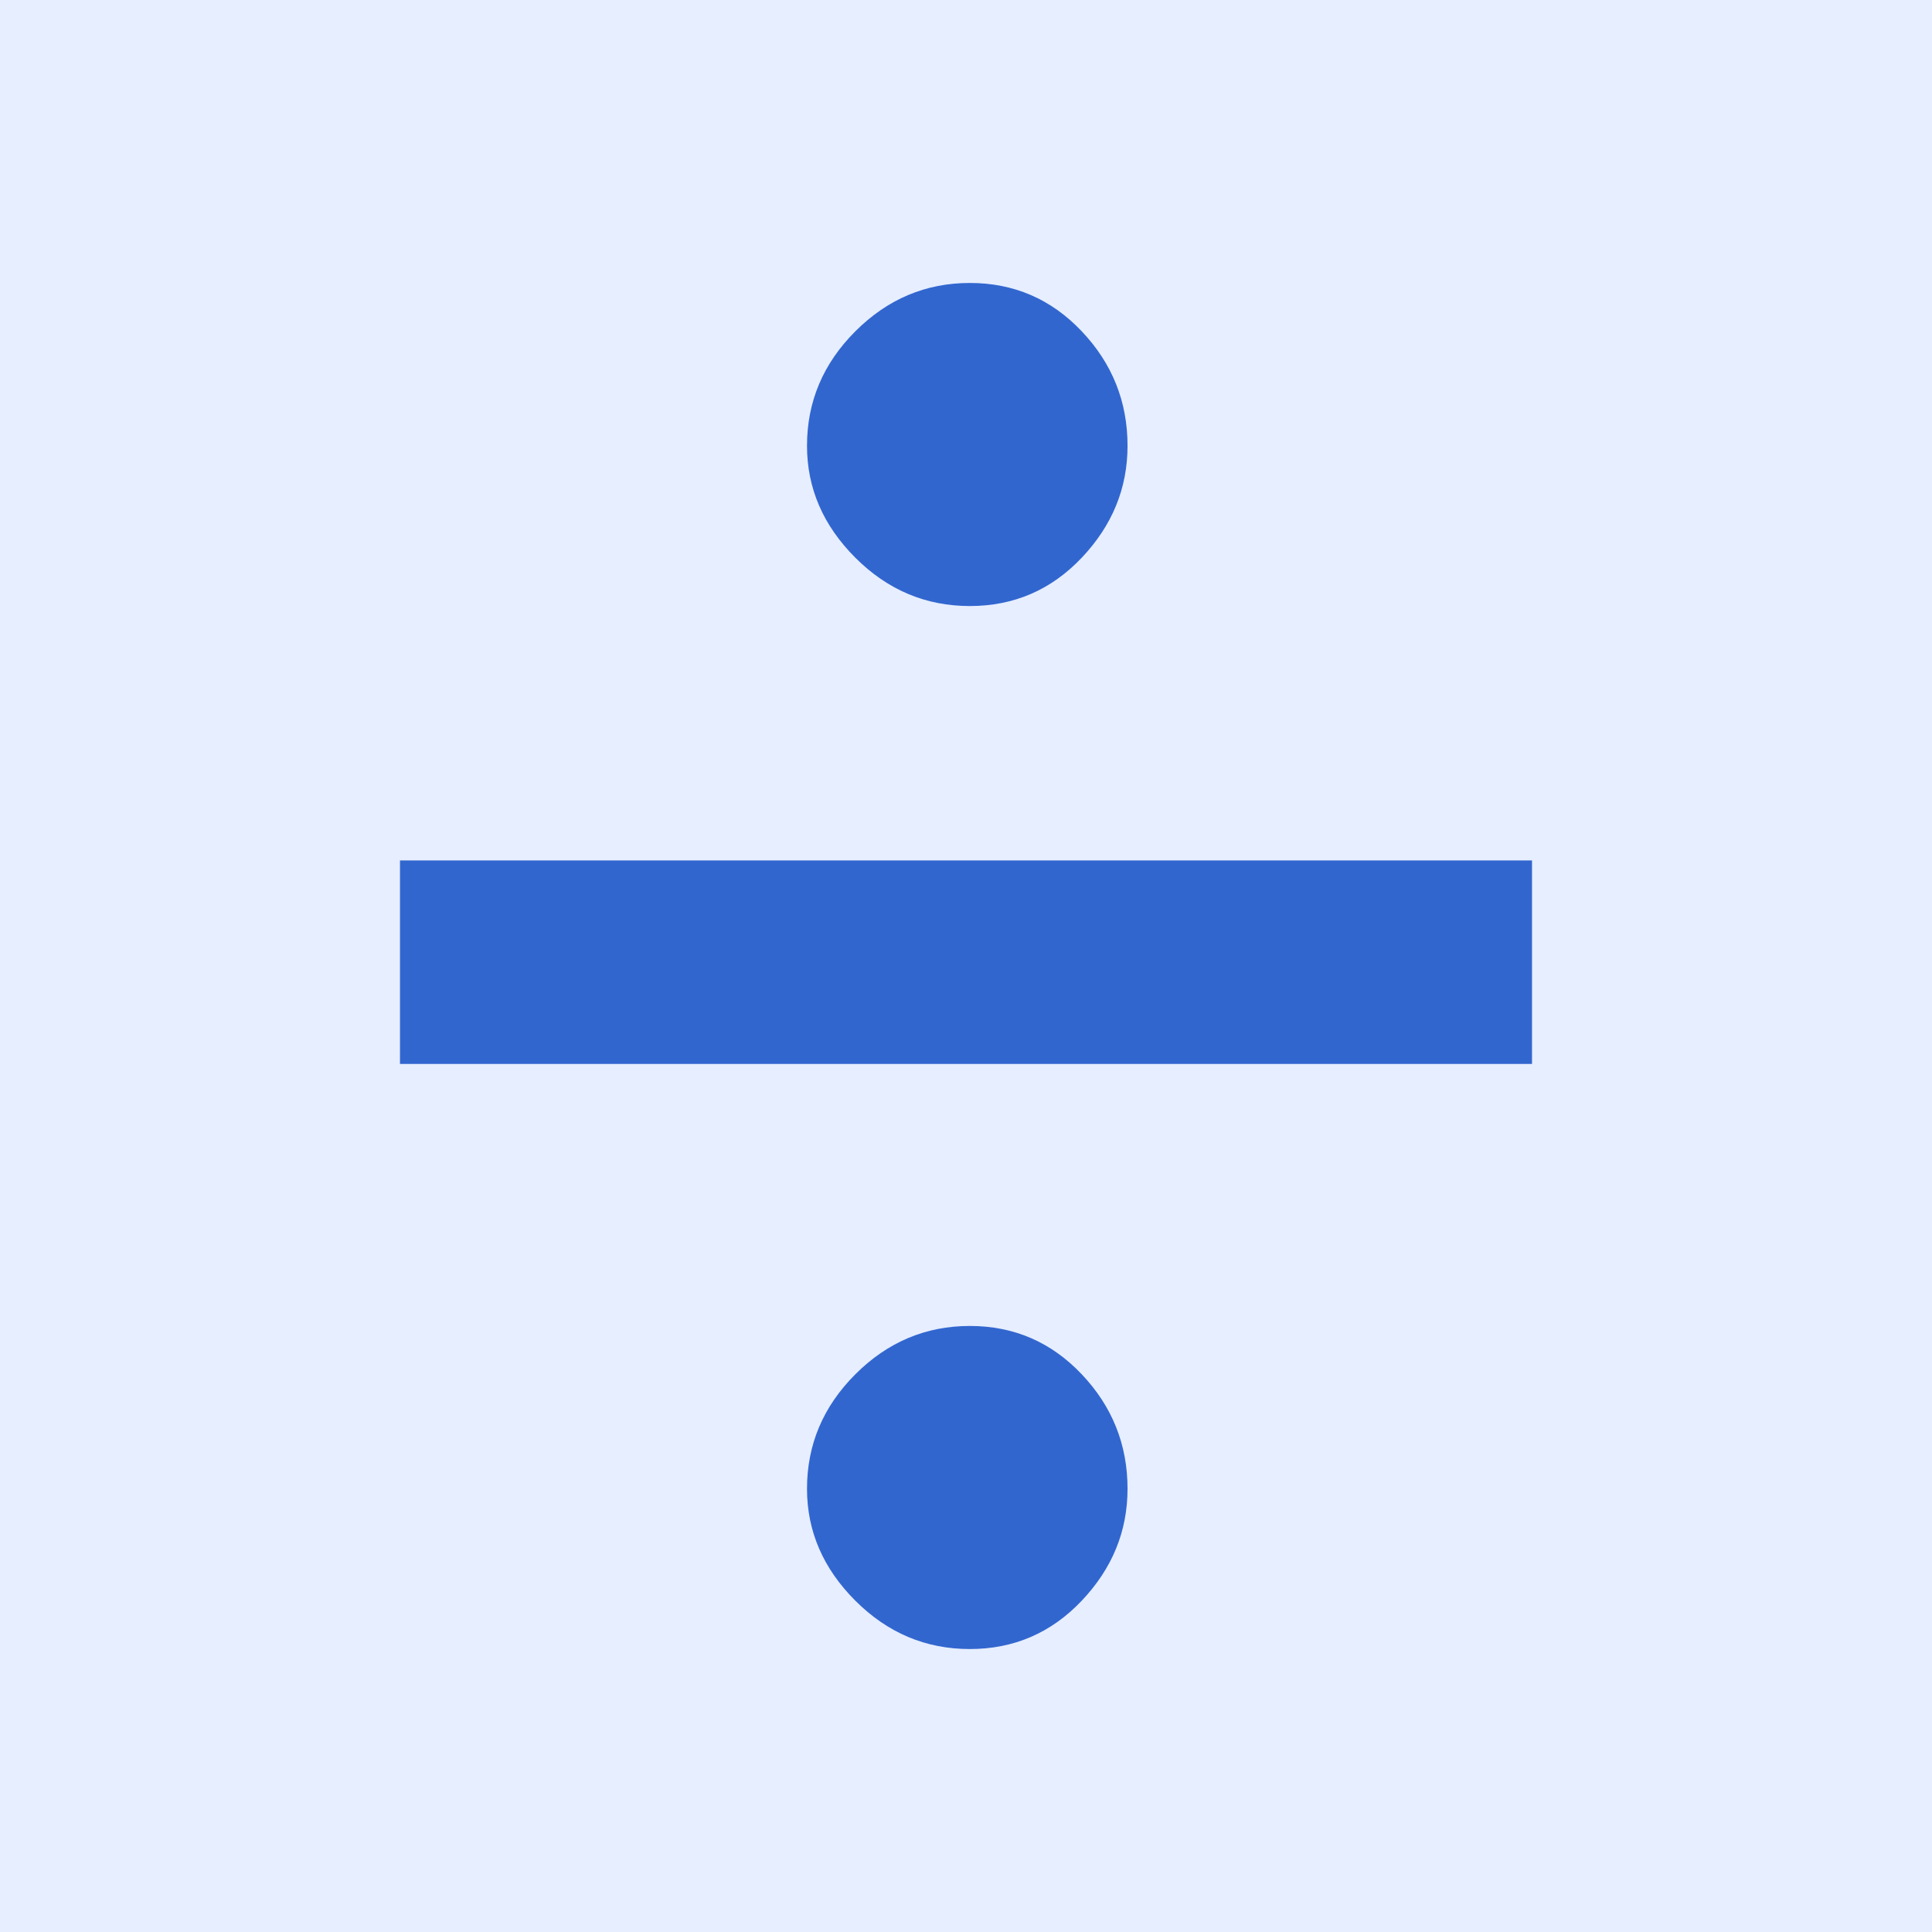
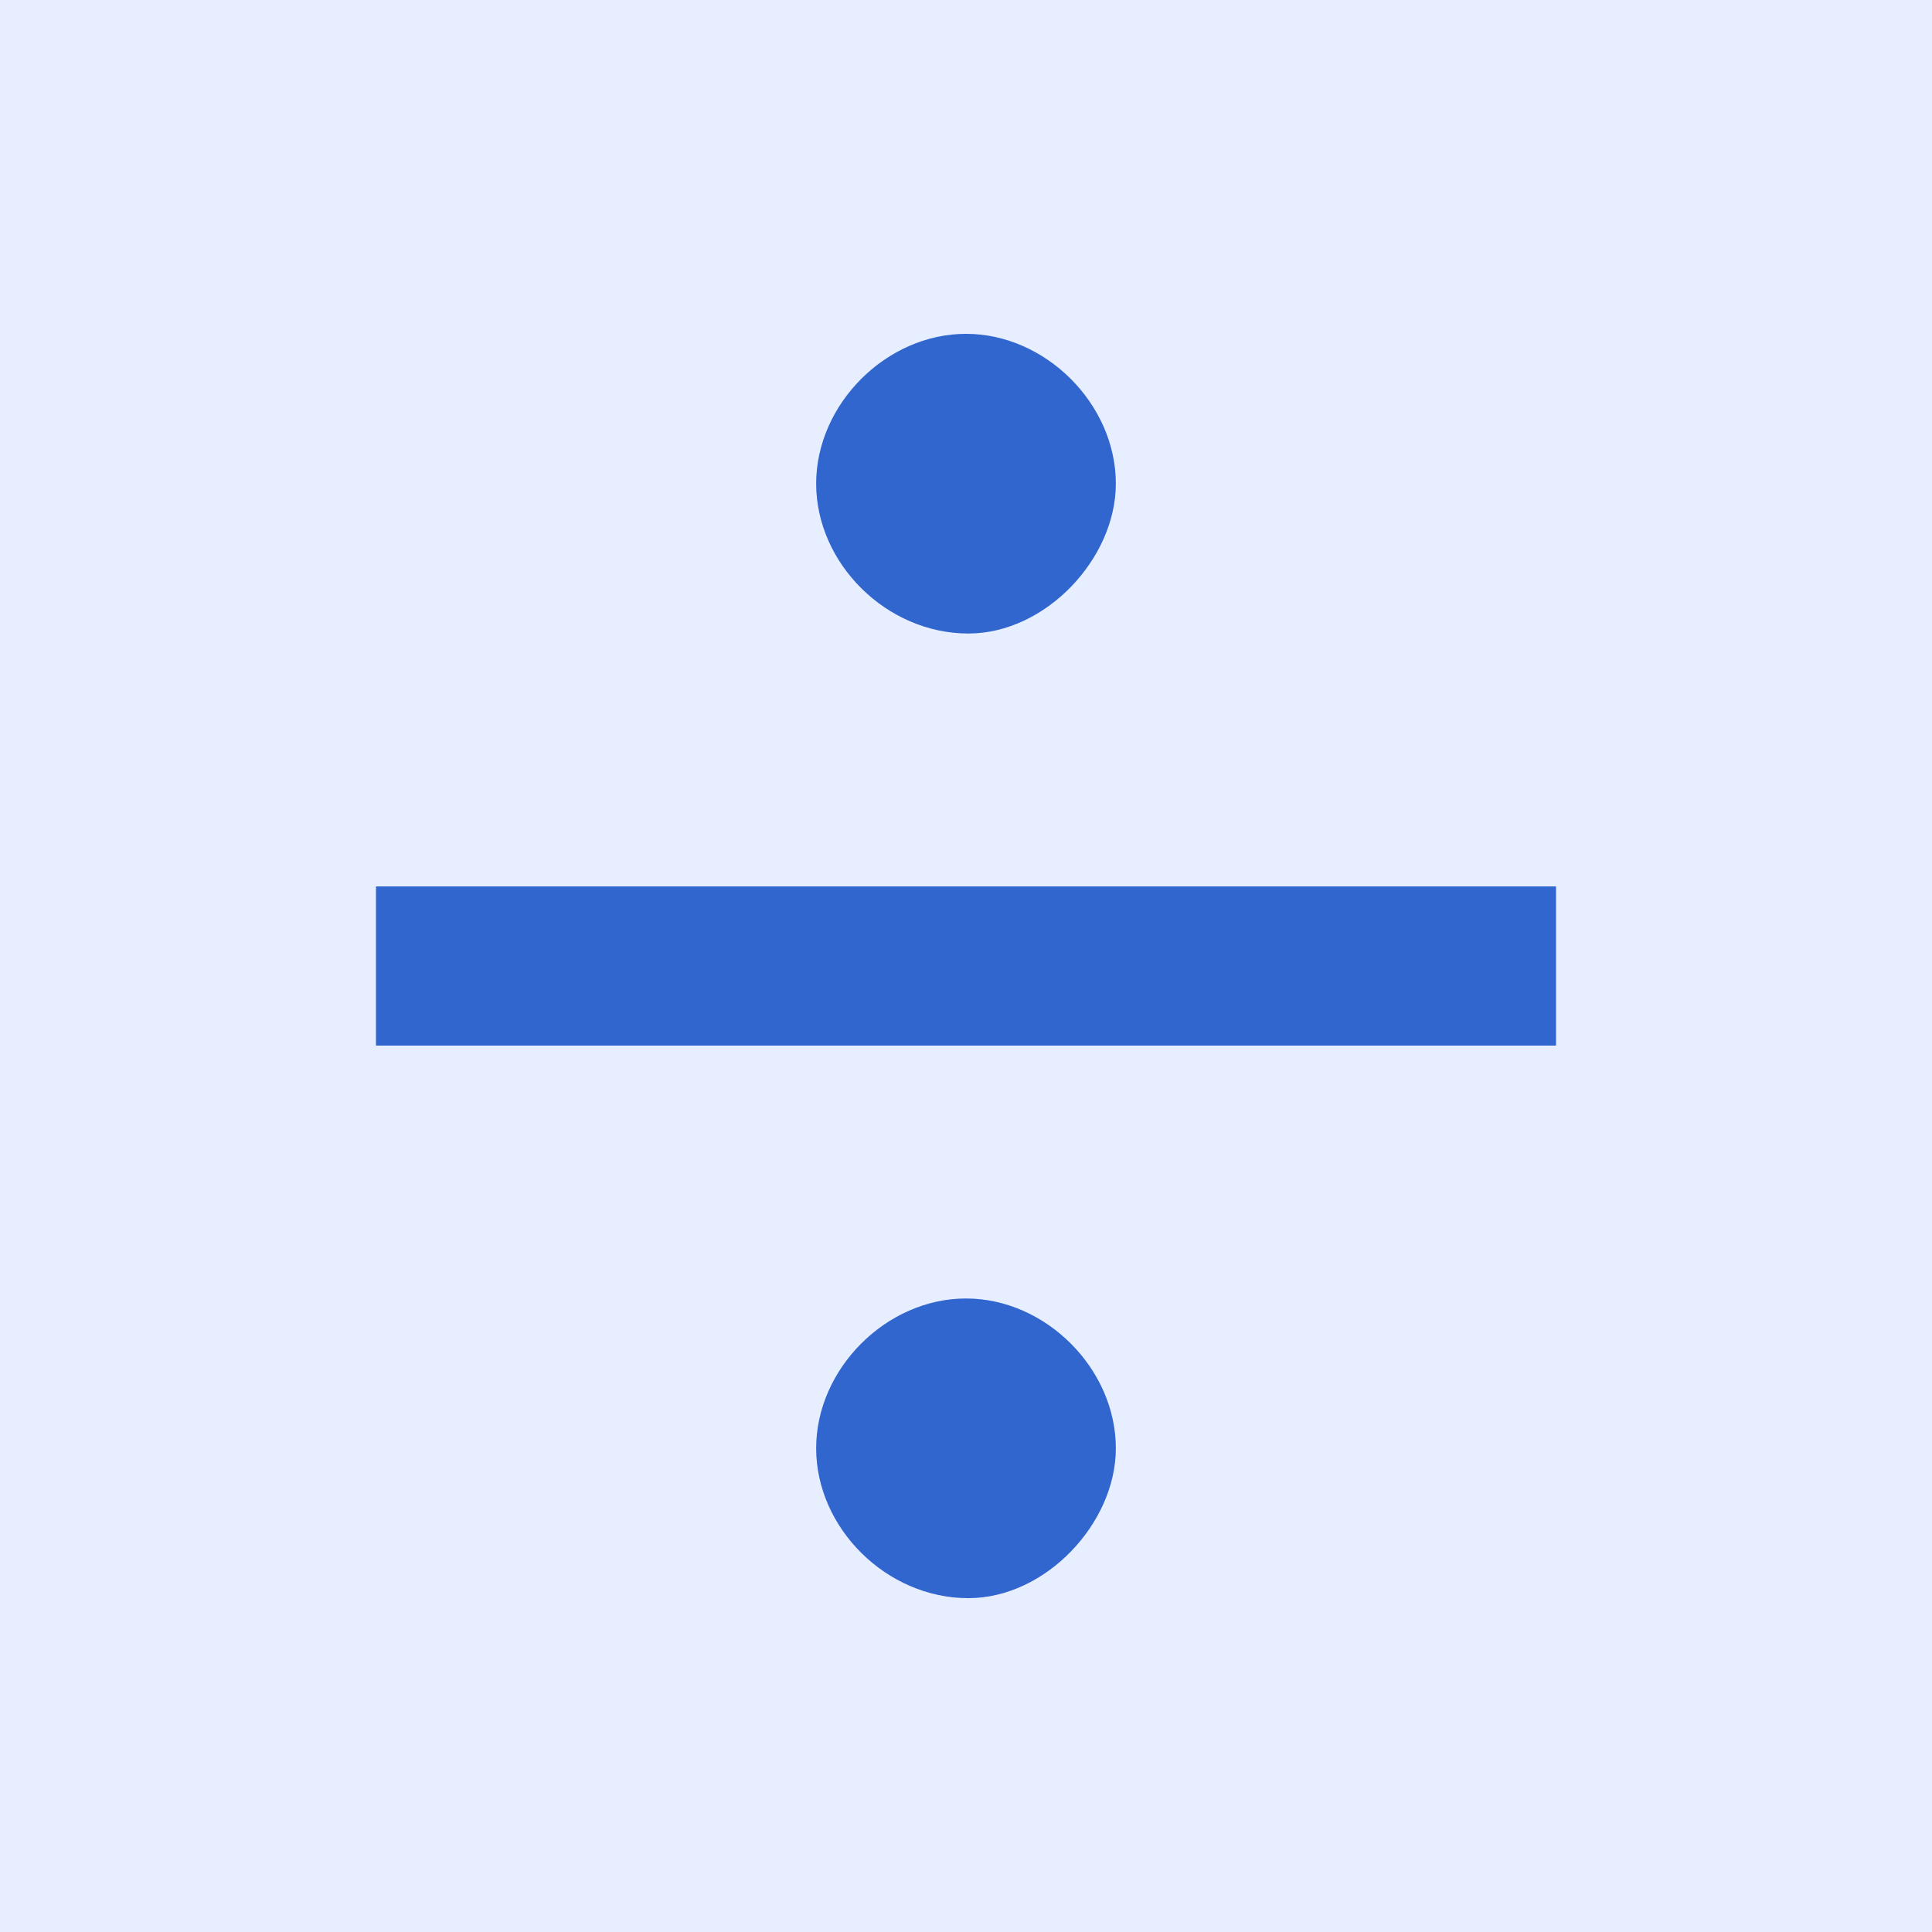
<svg xmlns="http://www.w3.org/2000/svg" viewBox="0 0 512 512">
  <rect width="512" height="512" fill="#e6eeff" />
-   <path fill="#3266cf" d="M257.011 437.011Q239.483 437.011 226.674 424.202Q213.865 411.393 213.865 394.539Q213.865 377.011 226.674 364.202Q239.483 351.393 257.011 351.393Q274.539 351.393 286.674 364.202Q298.809 377.011 298.809 394.539Q298.809 411.393 286.674 424.202Q274.539 437.011 257.011 437.011ZM257.011 160.607Q239.483 160.607 226.674 147.798Q213.865 134.989 213.865 118.135Q213.865 100.607 226.674 87.798Q239.483 74.989 257.011 74.989Q274.539 74.989 286.674 87.798Q298.809 100.607 298.809 118.135Q298.809 134.989 286.674 147.798Q274.539 160.607 257.011 160.607ZM106.0 281.955V228.022H406.0V281.955Z" />
+   <path fill="#3266cf" d="M99.64,234.9h312.72v42.19H99.64v-42.19ZM256,88.47c21.1,0,39.71,18.61,39.71,39.71,0,19.86-18.61,39.71-39.09,39.71-21.72,0-40.33-18.61-40.33-39.71s18.61-39.71,39.71-39.71ZM256,344.11c21.1,0,39.71,18.61,39.71,39.71,0,19.86-18.61,39.71-39.09,39.71-21.72,0-40.33-18.61-40.33-39.71s18.61-39.71,39.71-39.71Z" />
</svg>
